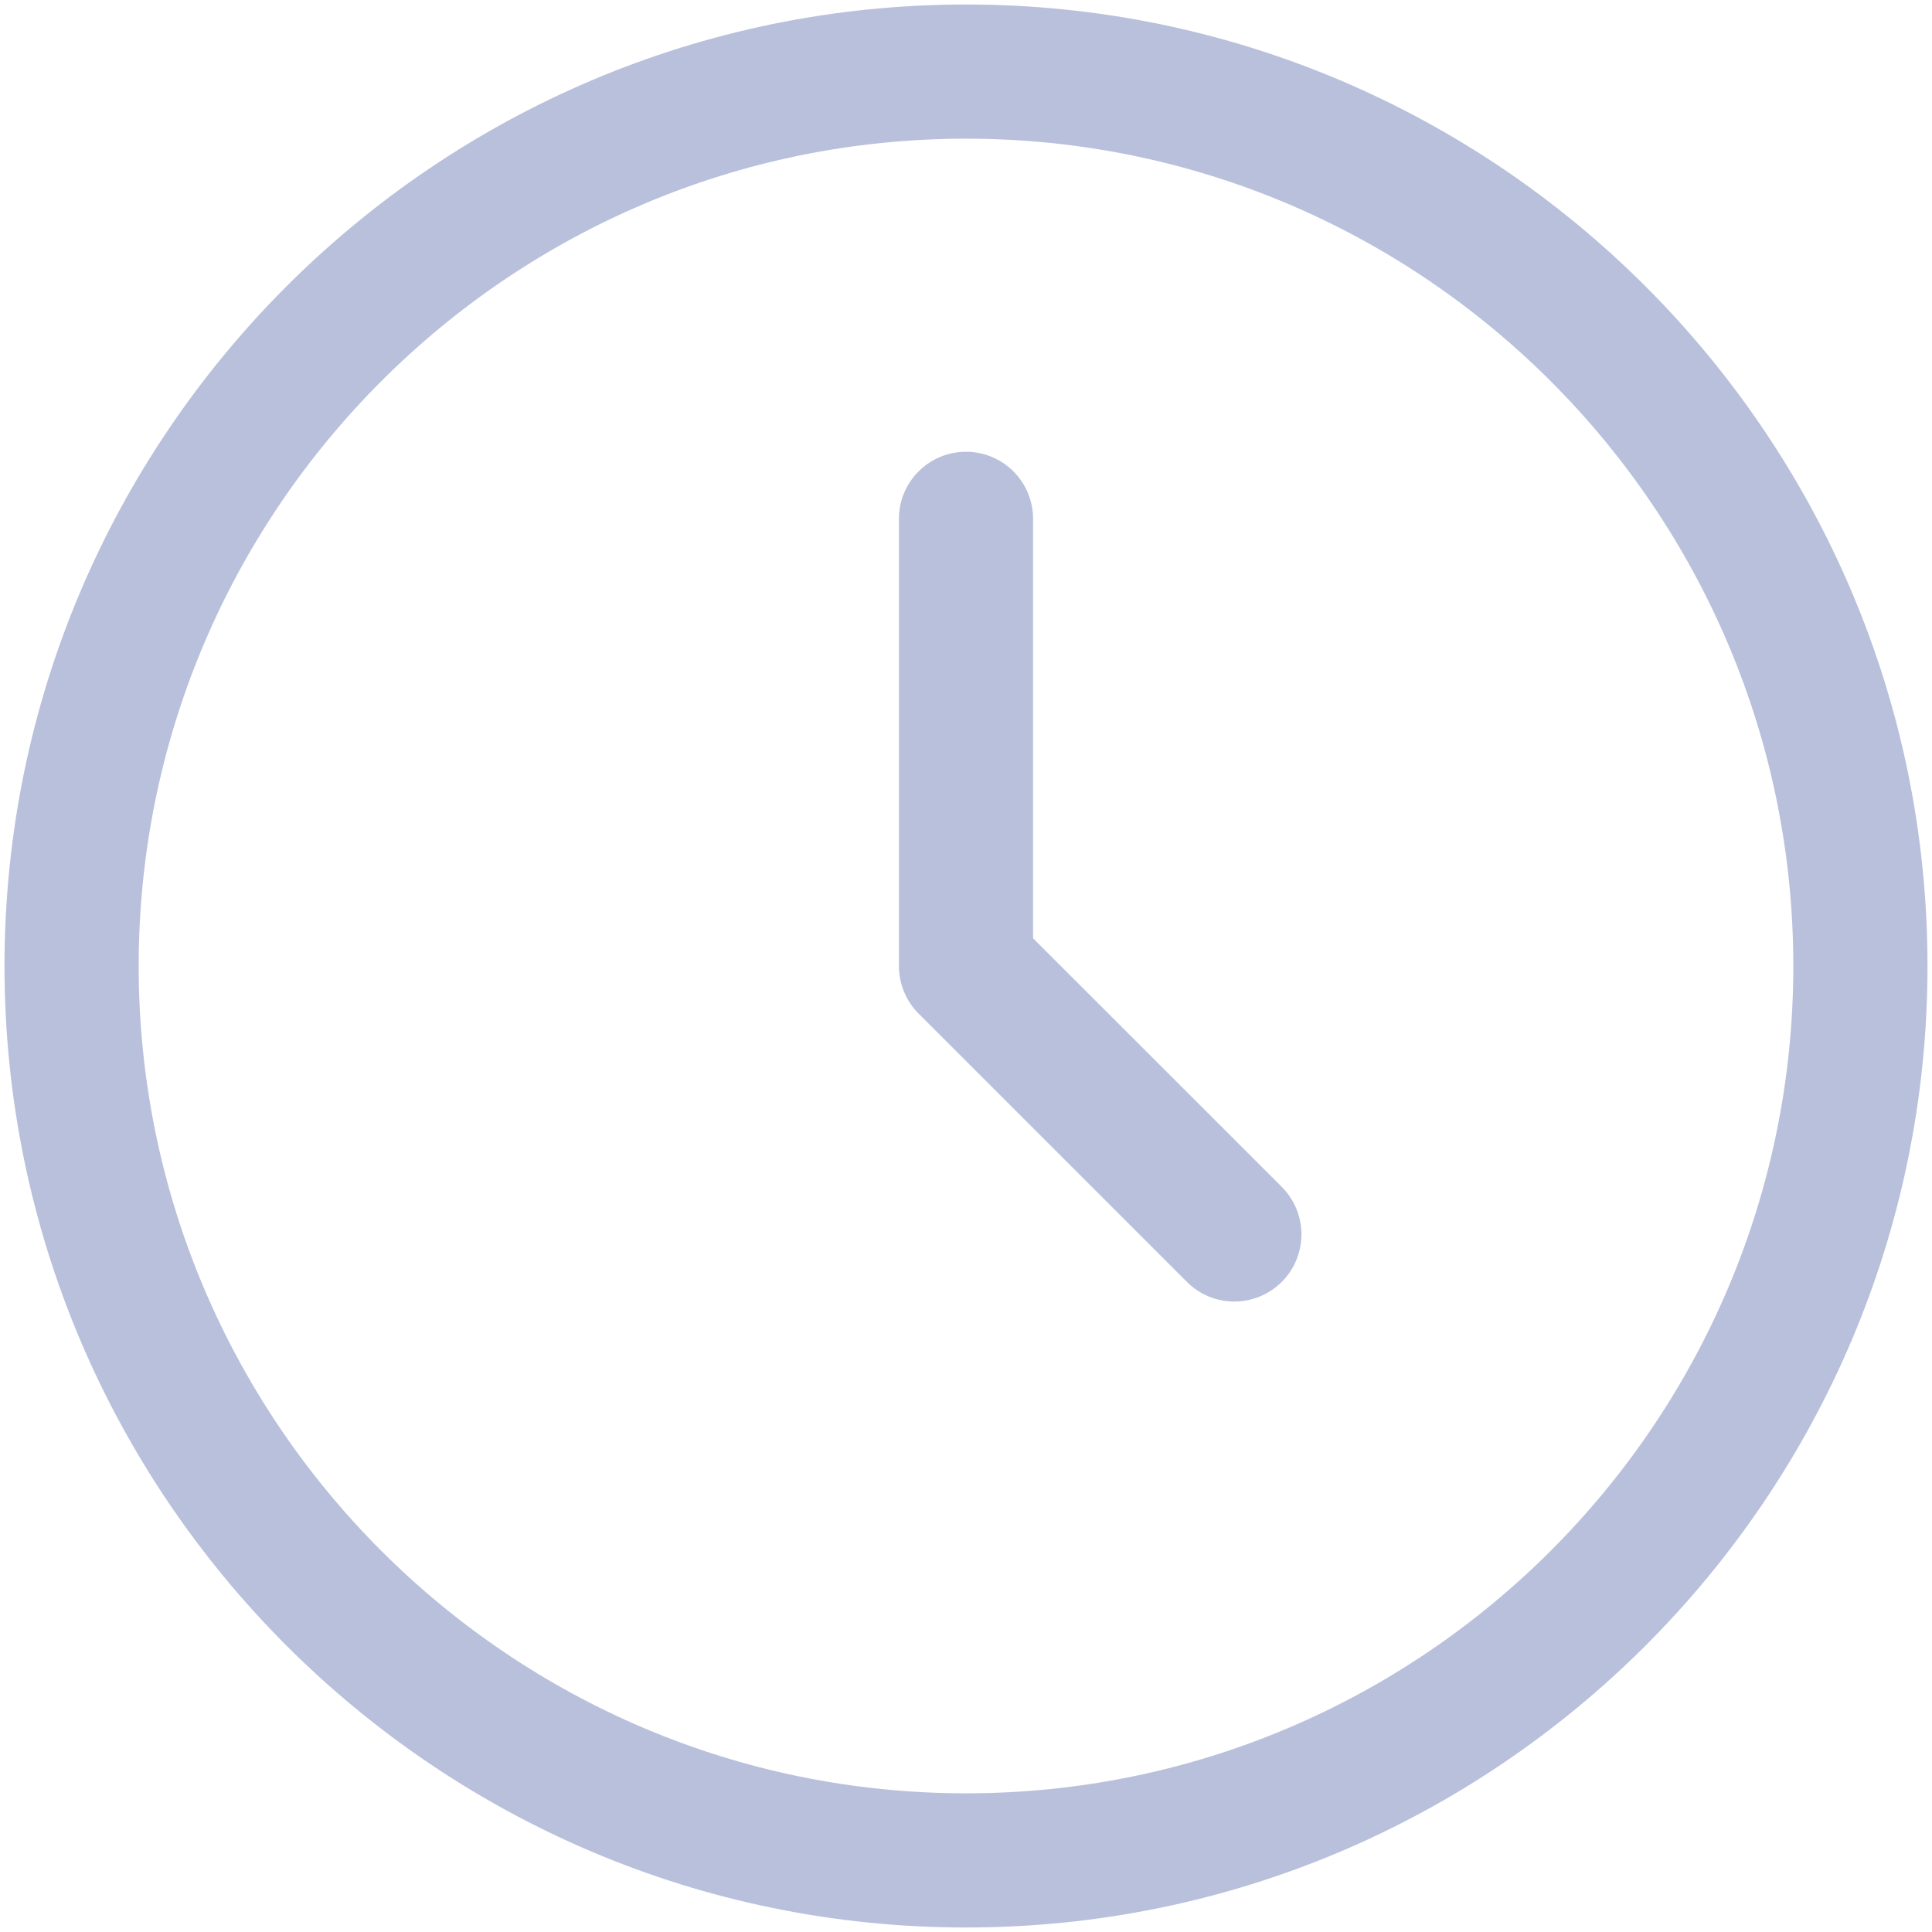
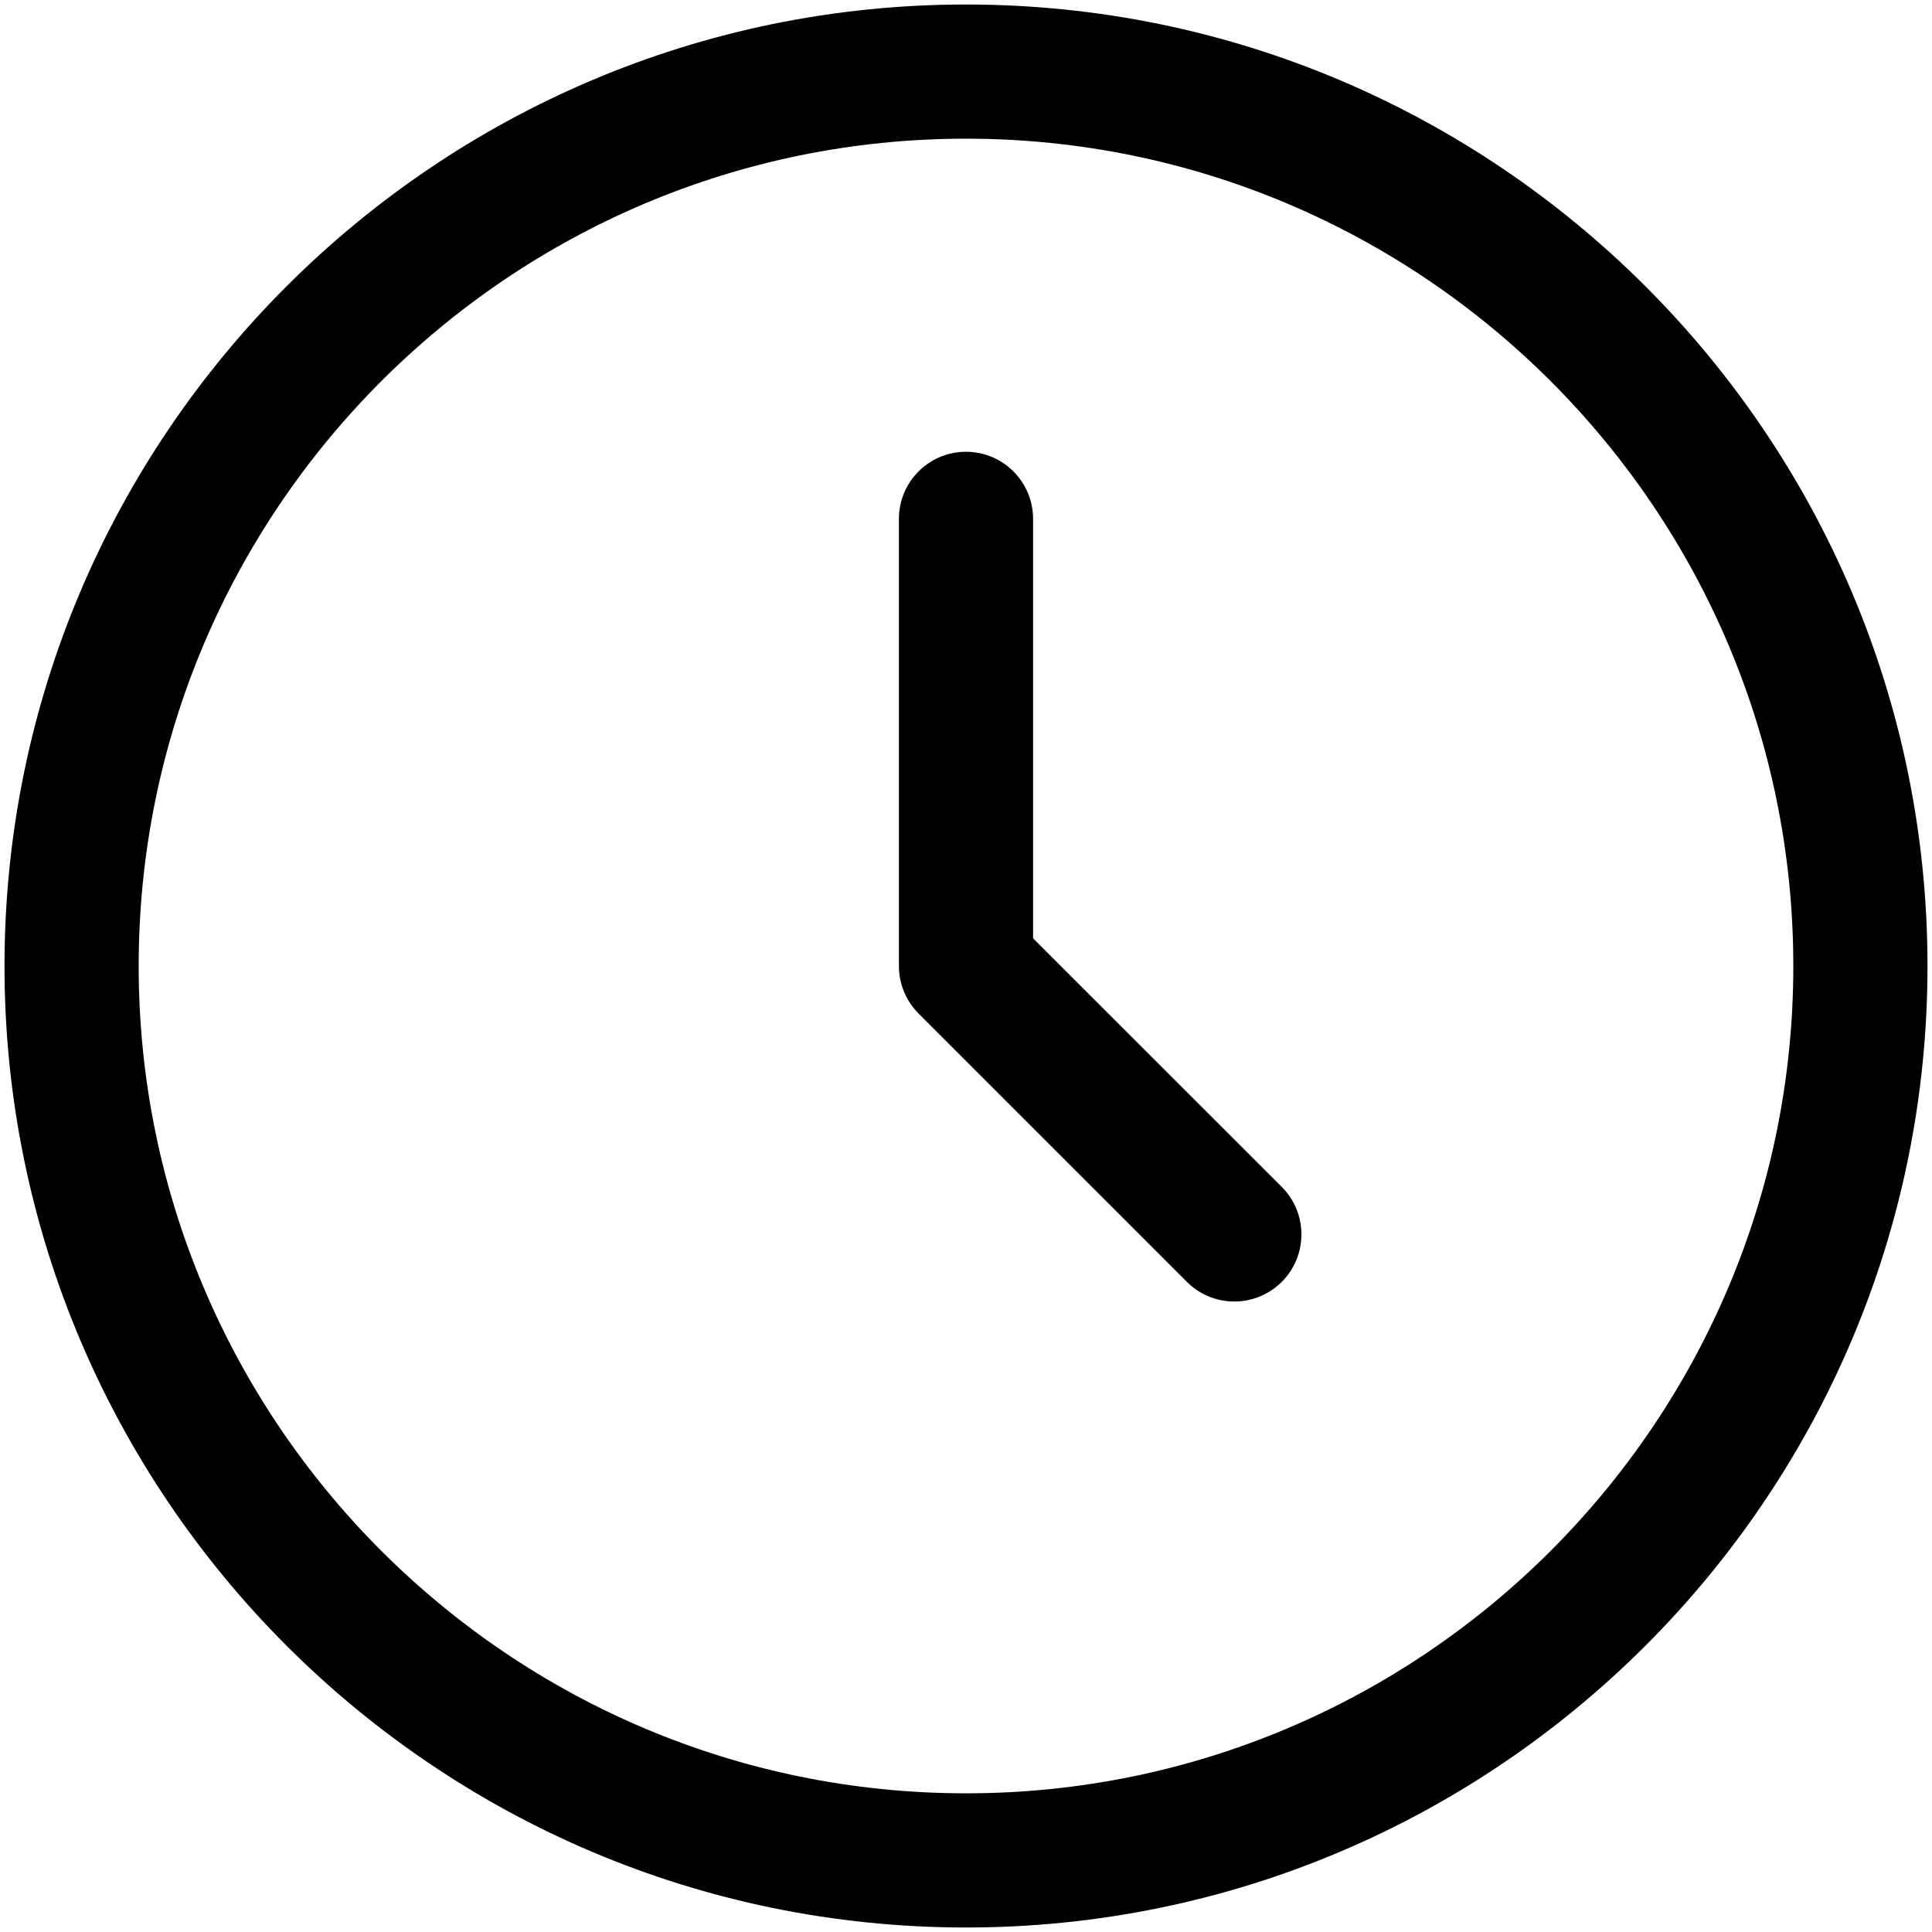
- <svg xmlns="http://www.w3.org/2000/svg" width="18" height="18" viewBox="0 0 18 18" fill="none">
-   <path d="M9 0.042C4.06 0.042 0.042 4.06 0.042 9C0.042 13.94 4.06 17.958 9 17.958C13.94 17.958 17.958 13.94 17.958 9C17.958 4.06 13.94 0.042 9 0.042ZM9 16.708C4.749 16.708 1.292 13.251 1.292 9C1.292 4.749 4.749 1.292 9 1.292C13.251 1.292 16.708 4.749 16.708 9C16.708 13.251 13.251 16.708 9 16.708ZM11.942 11.058C12.186 11.303 12.186 11.698 11.942 11.943C11.82 12.064 11.66 12.126 11.5 12.126C11.34 12.126 11.18 12.065 11.058 11.943L8.558 9.443C8.441 9.325 8.375 9.166 8.375 9.001V4.834C8.375 4.489 8.655 4.209 9 4.209C9.345 4.209 9.625 4.489 9.625 4.834V8.742L11.942 11.058Z" fill="#B8C0DC" />
+ <svg xmlns="http://www.w3.org/2000/svg" width="18" height="18" viewBox="0 0 18 18" fill="currentColor">
+   <path d="M9 0.042C4.06 0.042 0.042 4.06 0.042 9C0.042 13.94 4.06 17.958 9 17.958C13.94 17.958 17.958 13.94 17.958 9C17.958 4.06 13.94 0.042 9 0.042ZM9 16.708C4.749 16.708 1.292 13.251 1.292 9C1.292 4.749 4.749 1.292 9 1.292C13.251 1.292 16.708 4.749 16.708 9C16.708 13.251 13.251 16.708 9 16.708ZM11.942 11.058C12.186 11.303 12.186 11.698 11.942 11.943C11.82 12.064 11.66 12.126 11.5 12.126C11.34 12.126 11.18 12.065 11.058 11.943L8.558 9.443C8.441 9.325 8.375 9.166 8.375 9.001V4.834C8.375 4.489 8.655 4.209 9 4.209C9.345 4.209 9.625 4.489 9.625 4.834V8.742L11.942 11.058Z" />
</svg>
